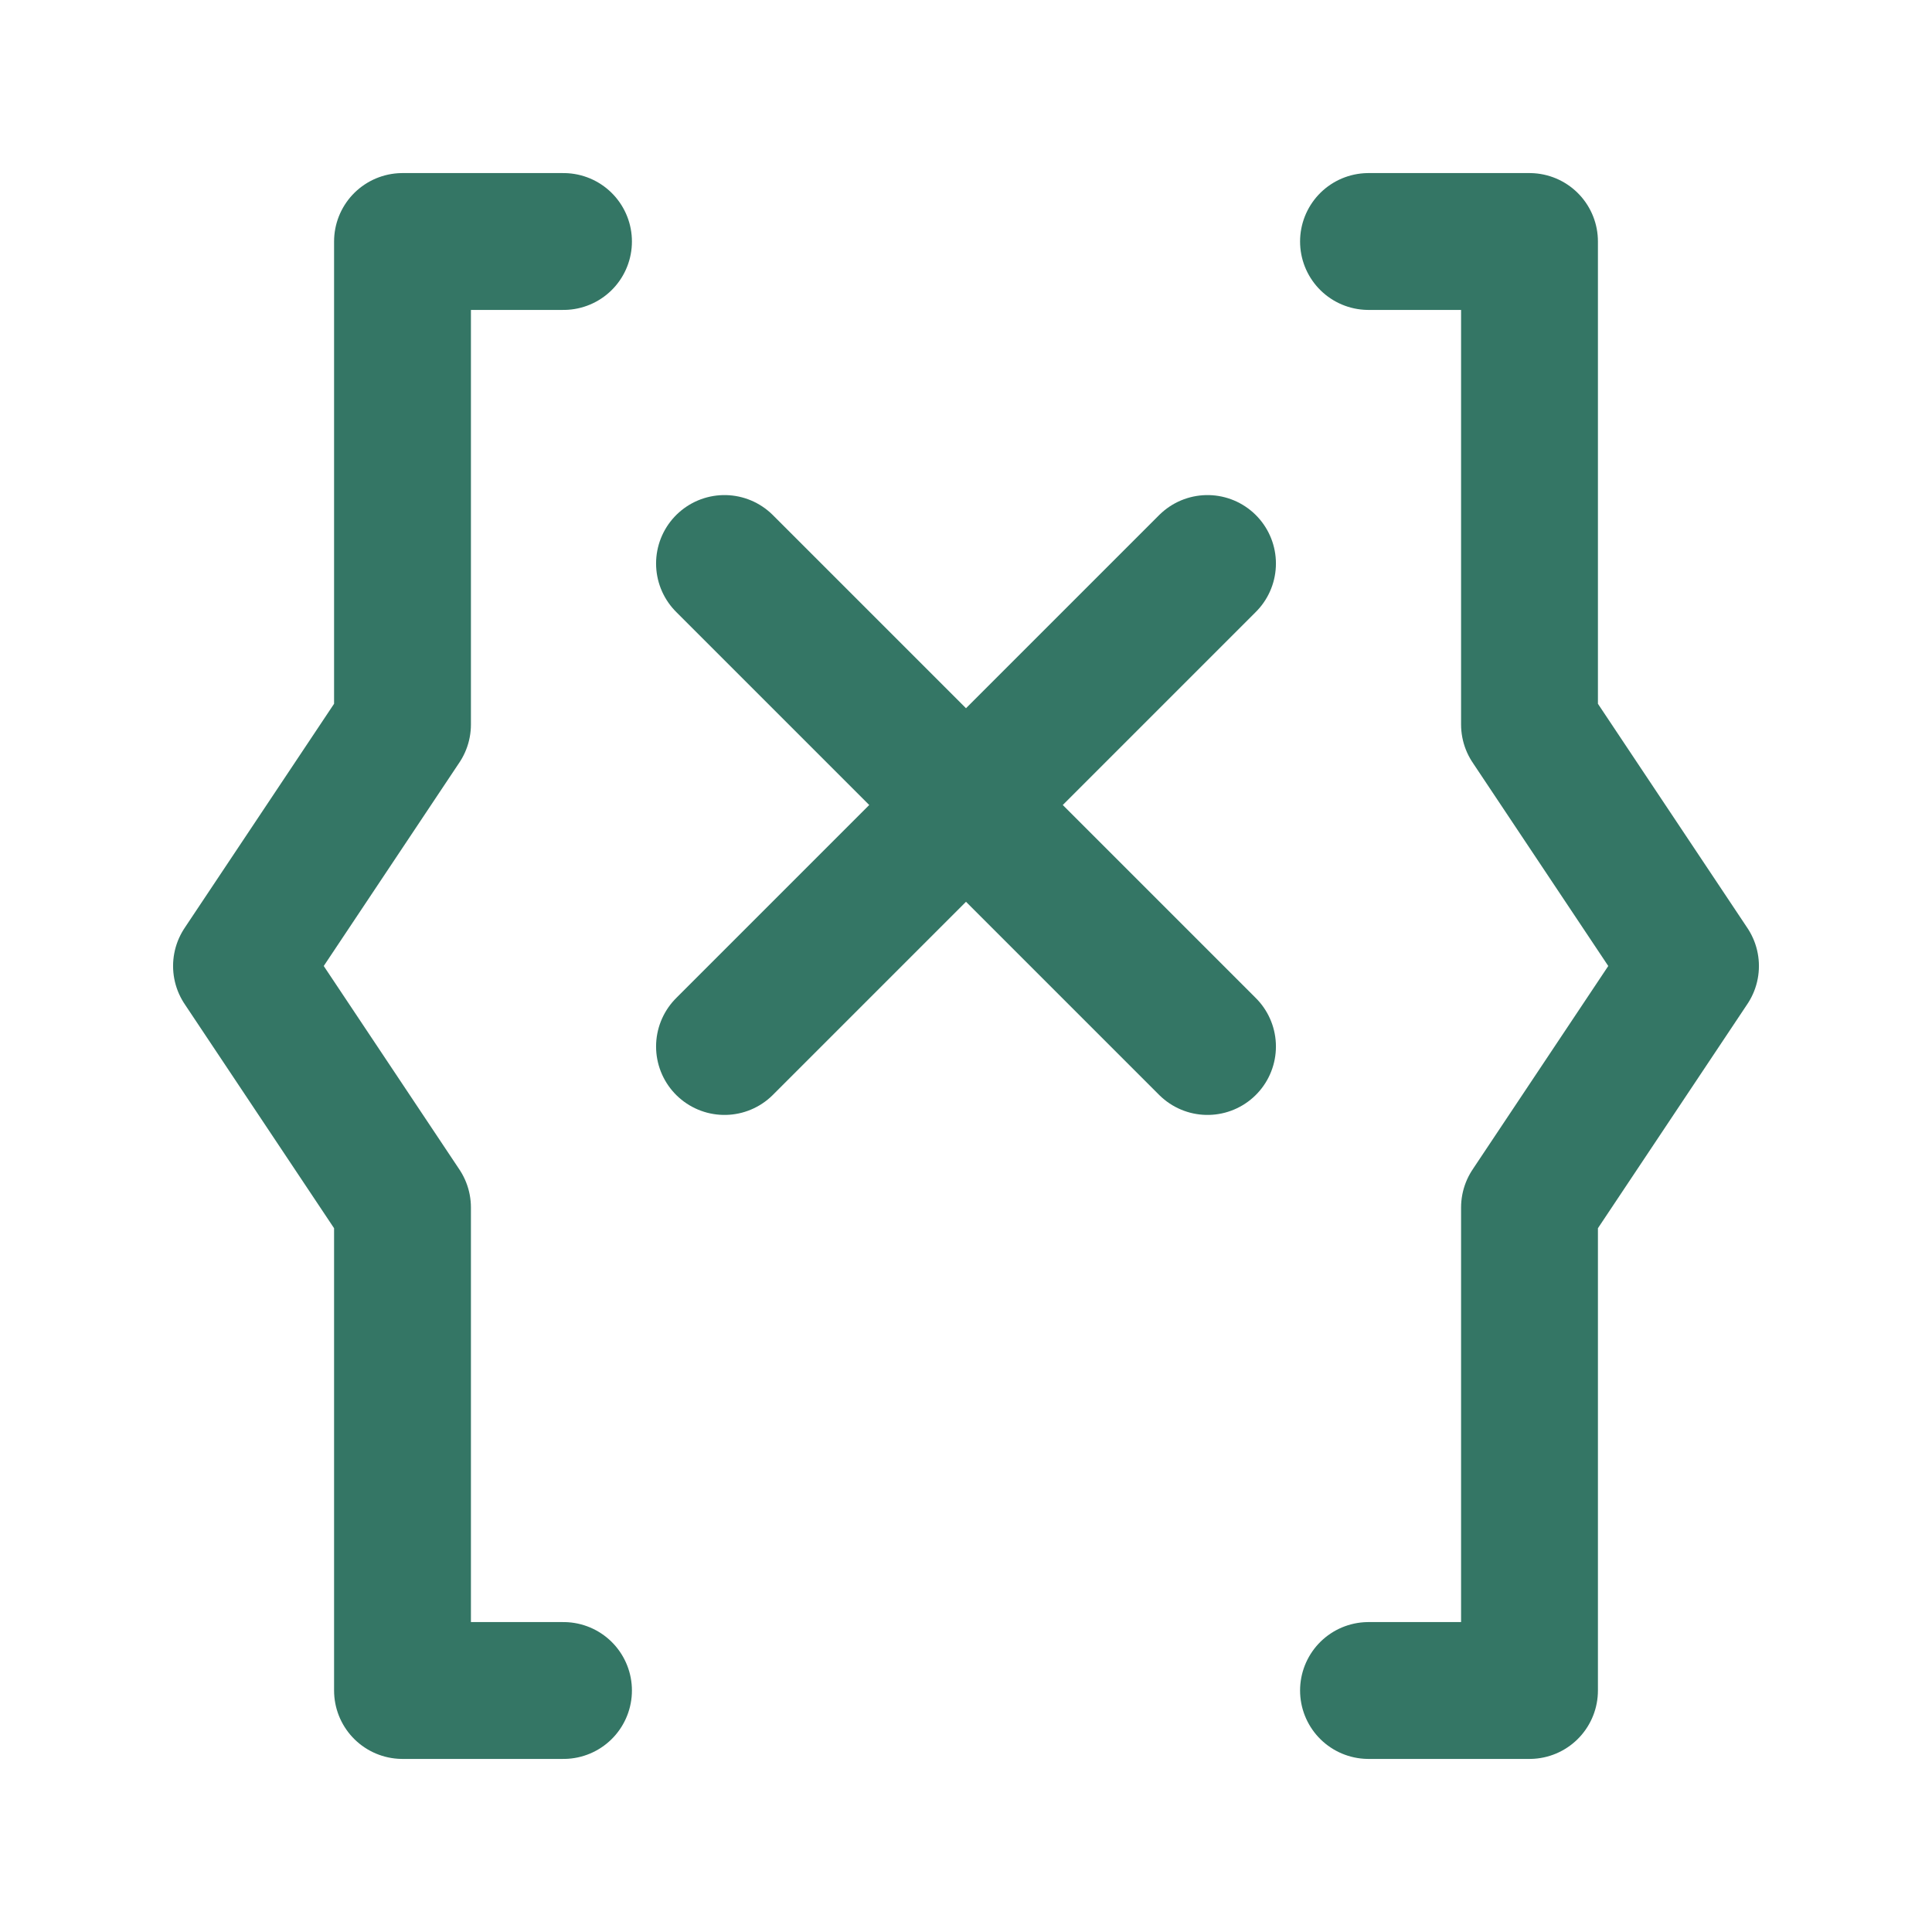
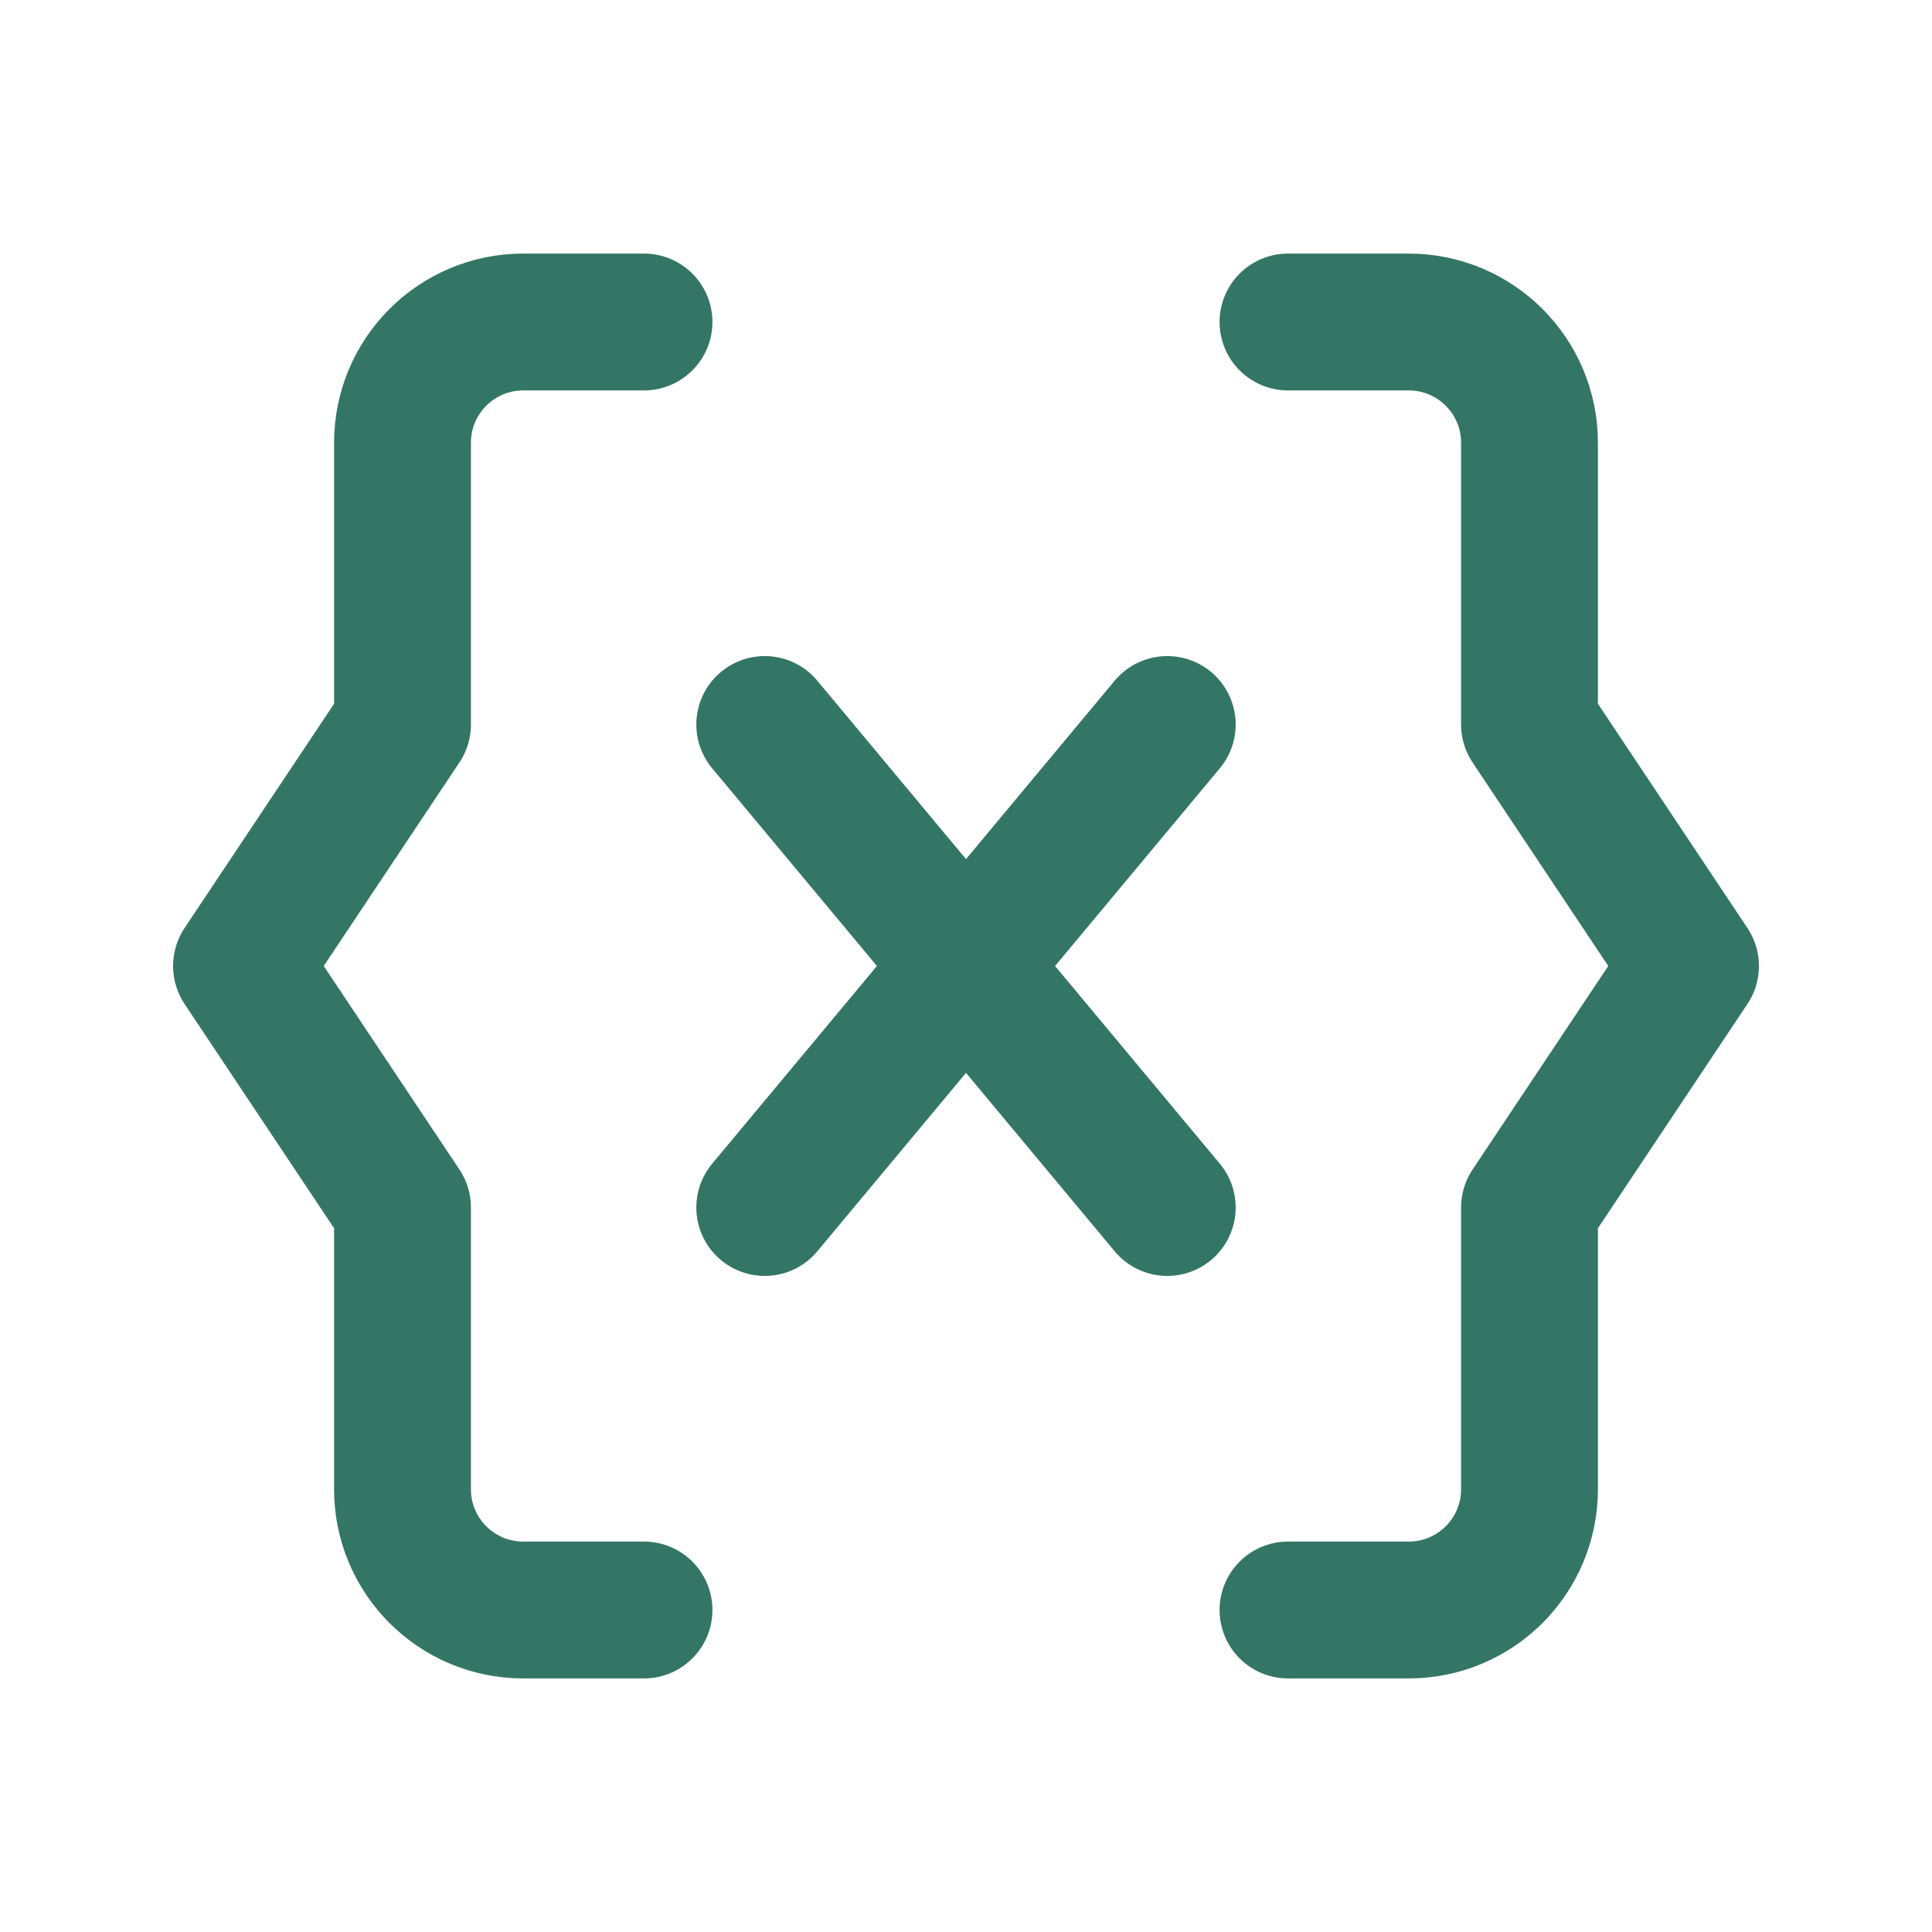
<svg xmlns="http://www.w3.org/2000/svg" viewBox="0 0 24 24" role="img" aria-label="Environment variables" fill="none" stroke="#347665" stroke-width="1.7" stroke-linecap="round" stroke-linejoin="round">
-   <path d="M7 3H5v6l-2 3 2 3v6h2m10-18h2v6l2 3-2 3v6h-2m-8-8 6-6m-6 0 6 6" />
+   <path d="M8 4H6.5A1.5 1.5 0 0 0 5 5.5V9l-2 3 2 3v3.5A1.5 1.5 0 0 0 6.5 20H8" />
+   <path d="M16 4h1.5A1.5 1.5 0 0 1 19 5.5V9l2 3-2 3v3.5a1.5 1.5 0 0 1-1.5 1.5H16" />
+   <path d="m9.5 9 5 6m0-6-5 6" />
</svg>
